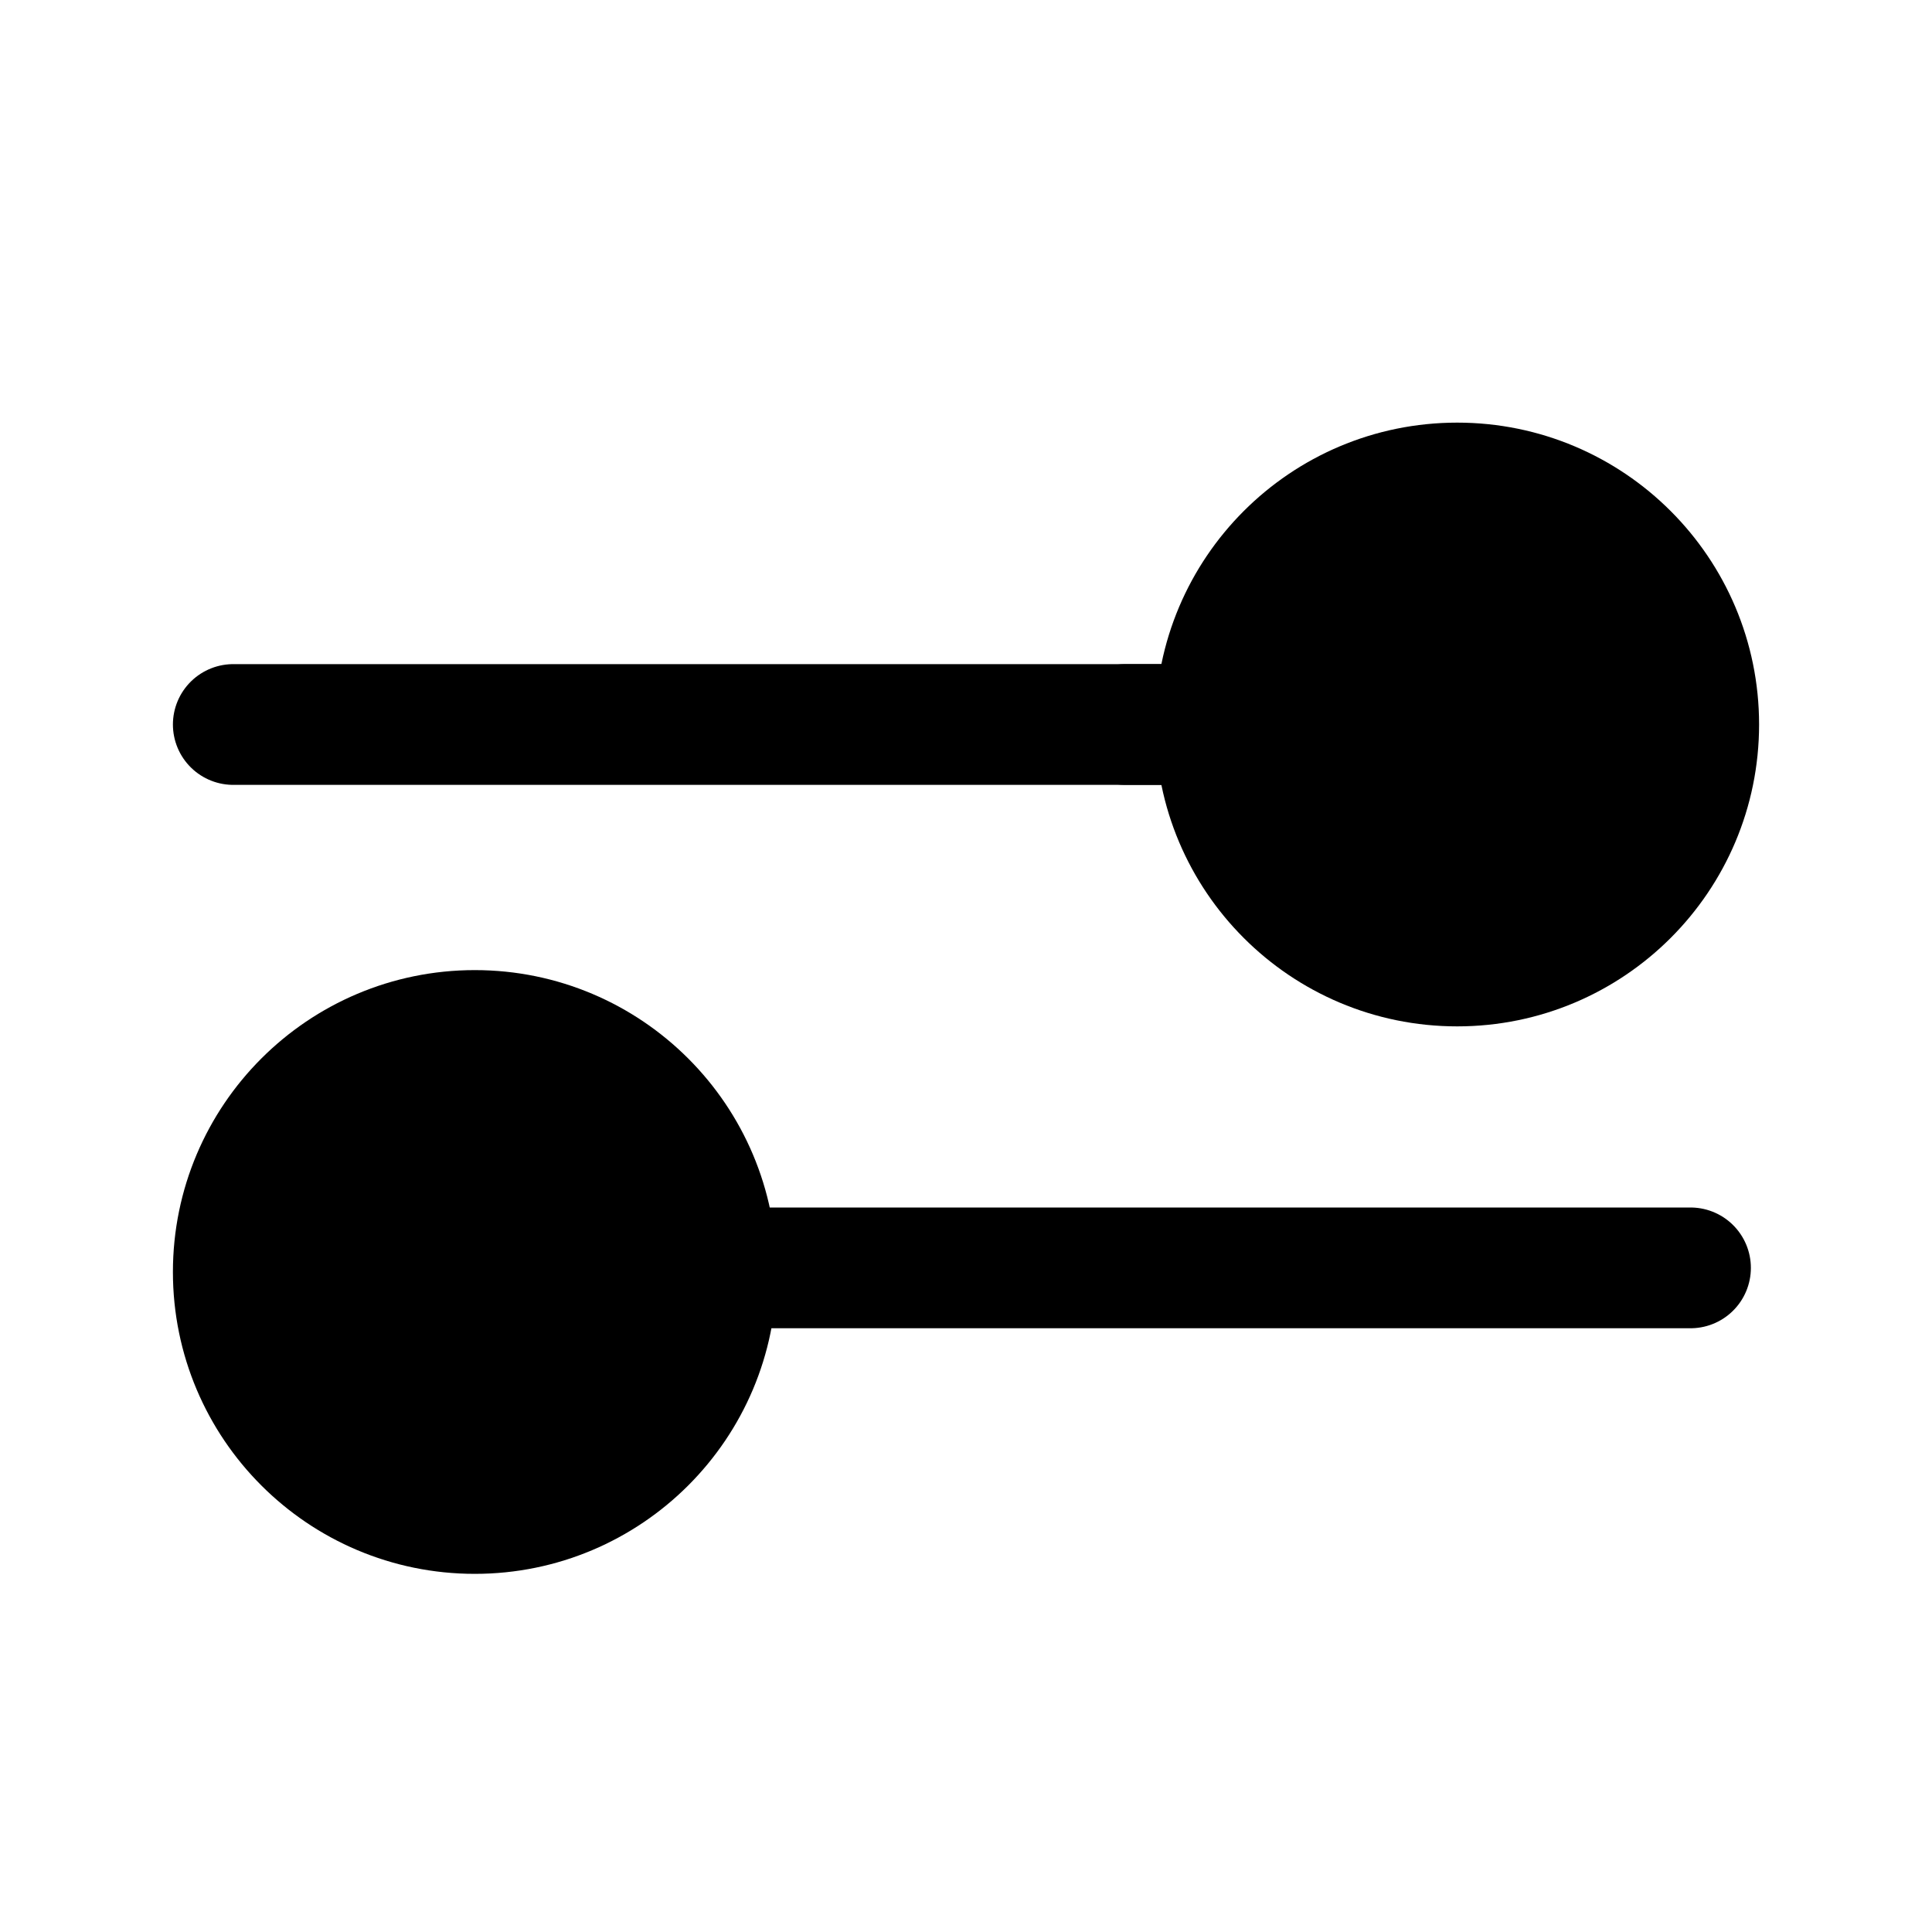
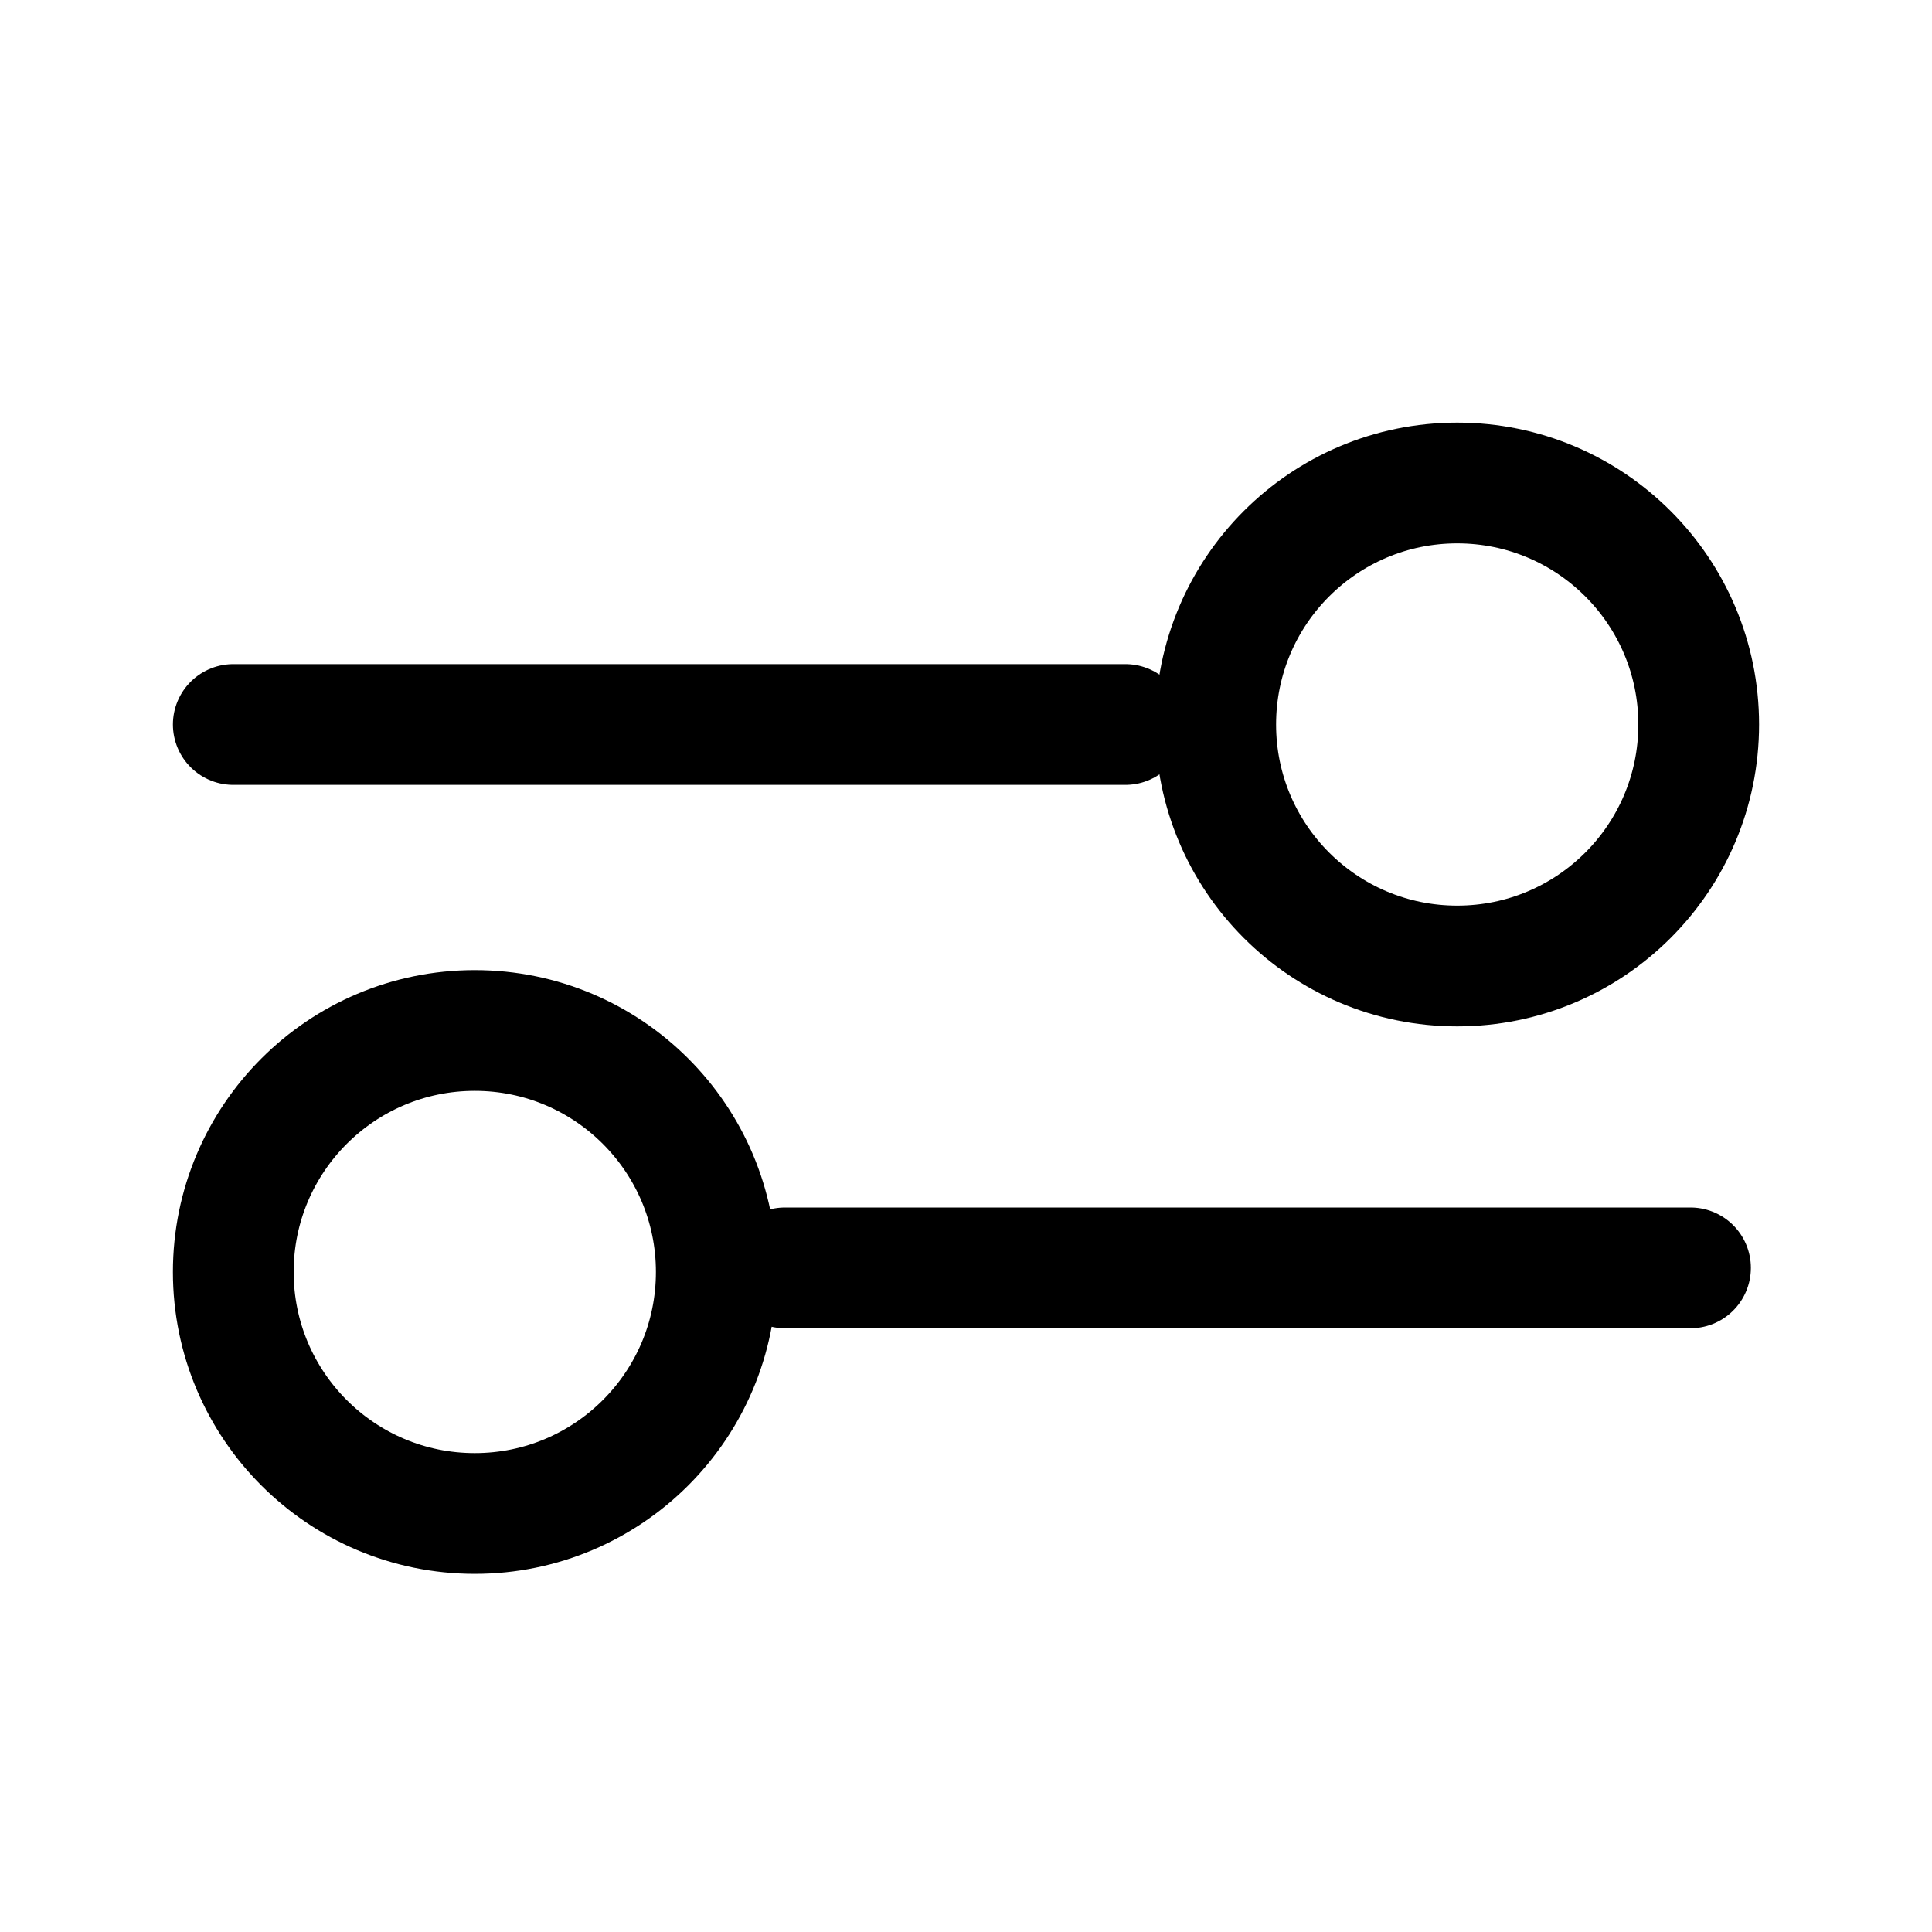
<svg xmlns="http://www.w3.org/2000/svg" width="16" height="16" viewBox="0 0 16 16" fill="none">
-   <path d="M13.987 6H9.32" stroke="currentColor" stroke-linecap="round" stroke-linejoin="round" />
-   <path d="M13.932 6H1.932" stroke="currentColor" stroke-linecap="round" stroke-linejoin="round" />
-   <path d="M14 10.5L6.5 10.5L2 10.5" stroke="currentColor" stroke-linecap="round" stroke-linejoin="round" />
-   <rect x="1.932" y="8.534" width="4" height="4" rx="2" fill="currentColor" stroke="currentColor" />
-   <rect x="10.068" y="4" width="4" height="4" rx="2" fill="currentColor" stroke="currentColor" />
+   <path d="M9.32 6H1.932" stroke="currentColor" stroke-linecap="round" stroke-linejoin="round" />
+   <path d="M14 10.5H6.5" stroke="currentColor" stroke-linecap="round" stroke-linejoin="round" />
+   <rect x="1.932" y="8.534" width="4" height="4" rx="2" fill="none" stroke="currentColor" />
+   <rect x="10.068" y="4" width="4" height="4" rx="2" fill="none" stroke="currentColor" />
</svg>
